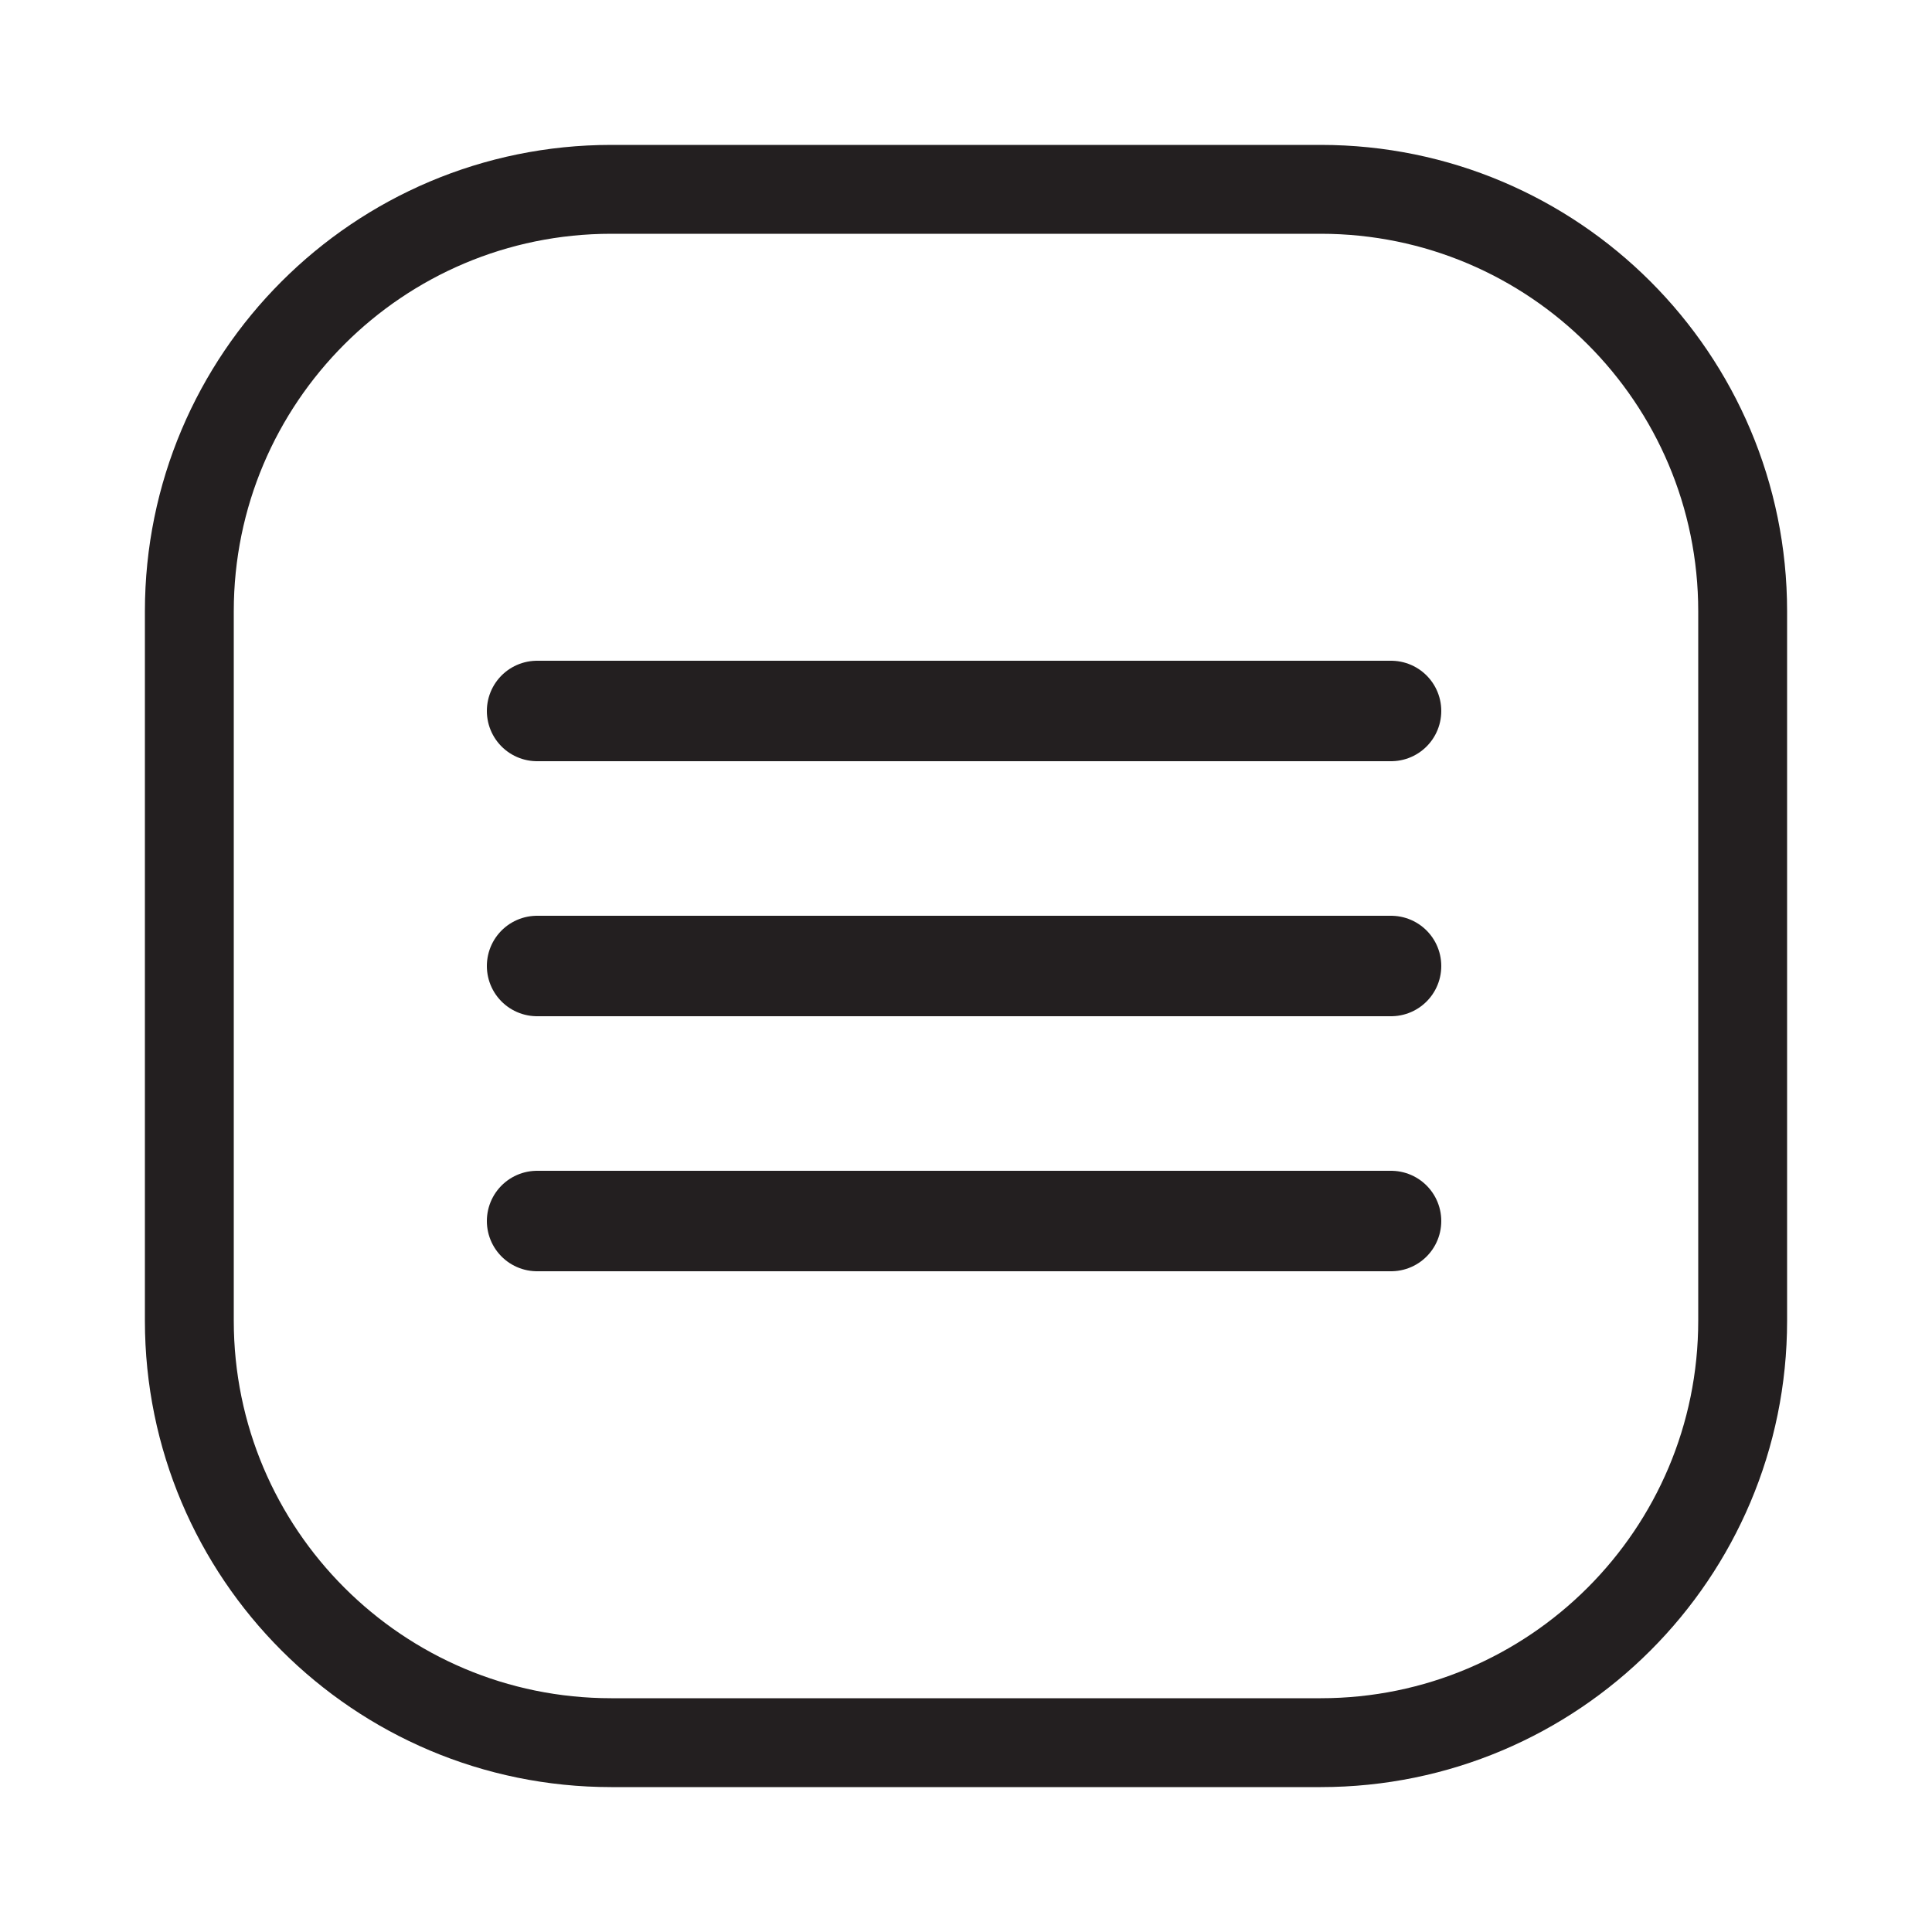
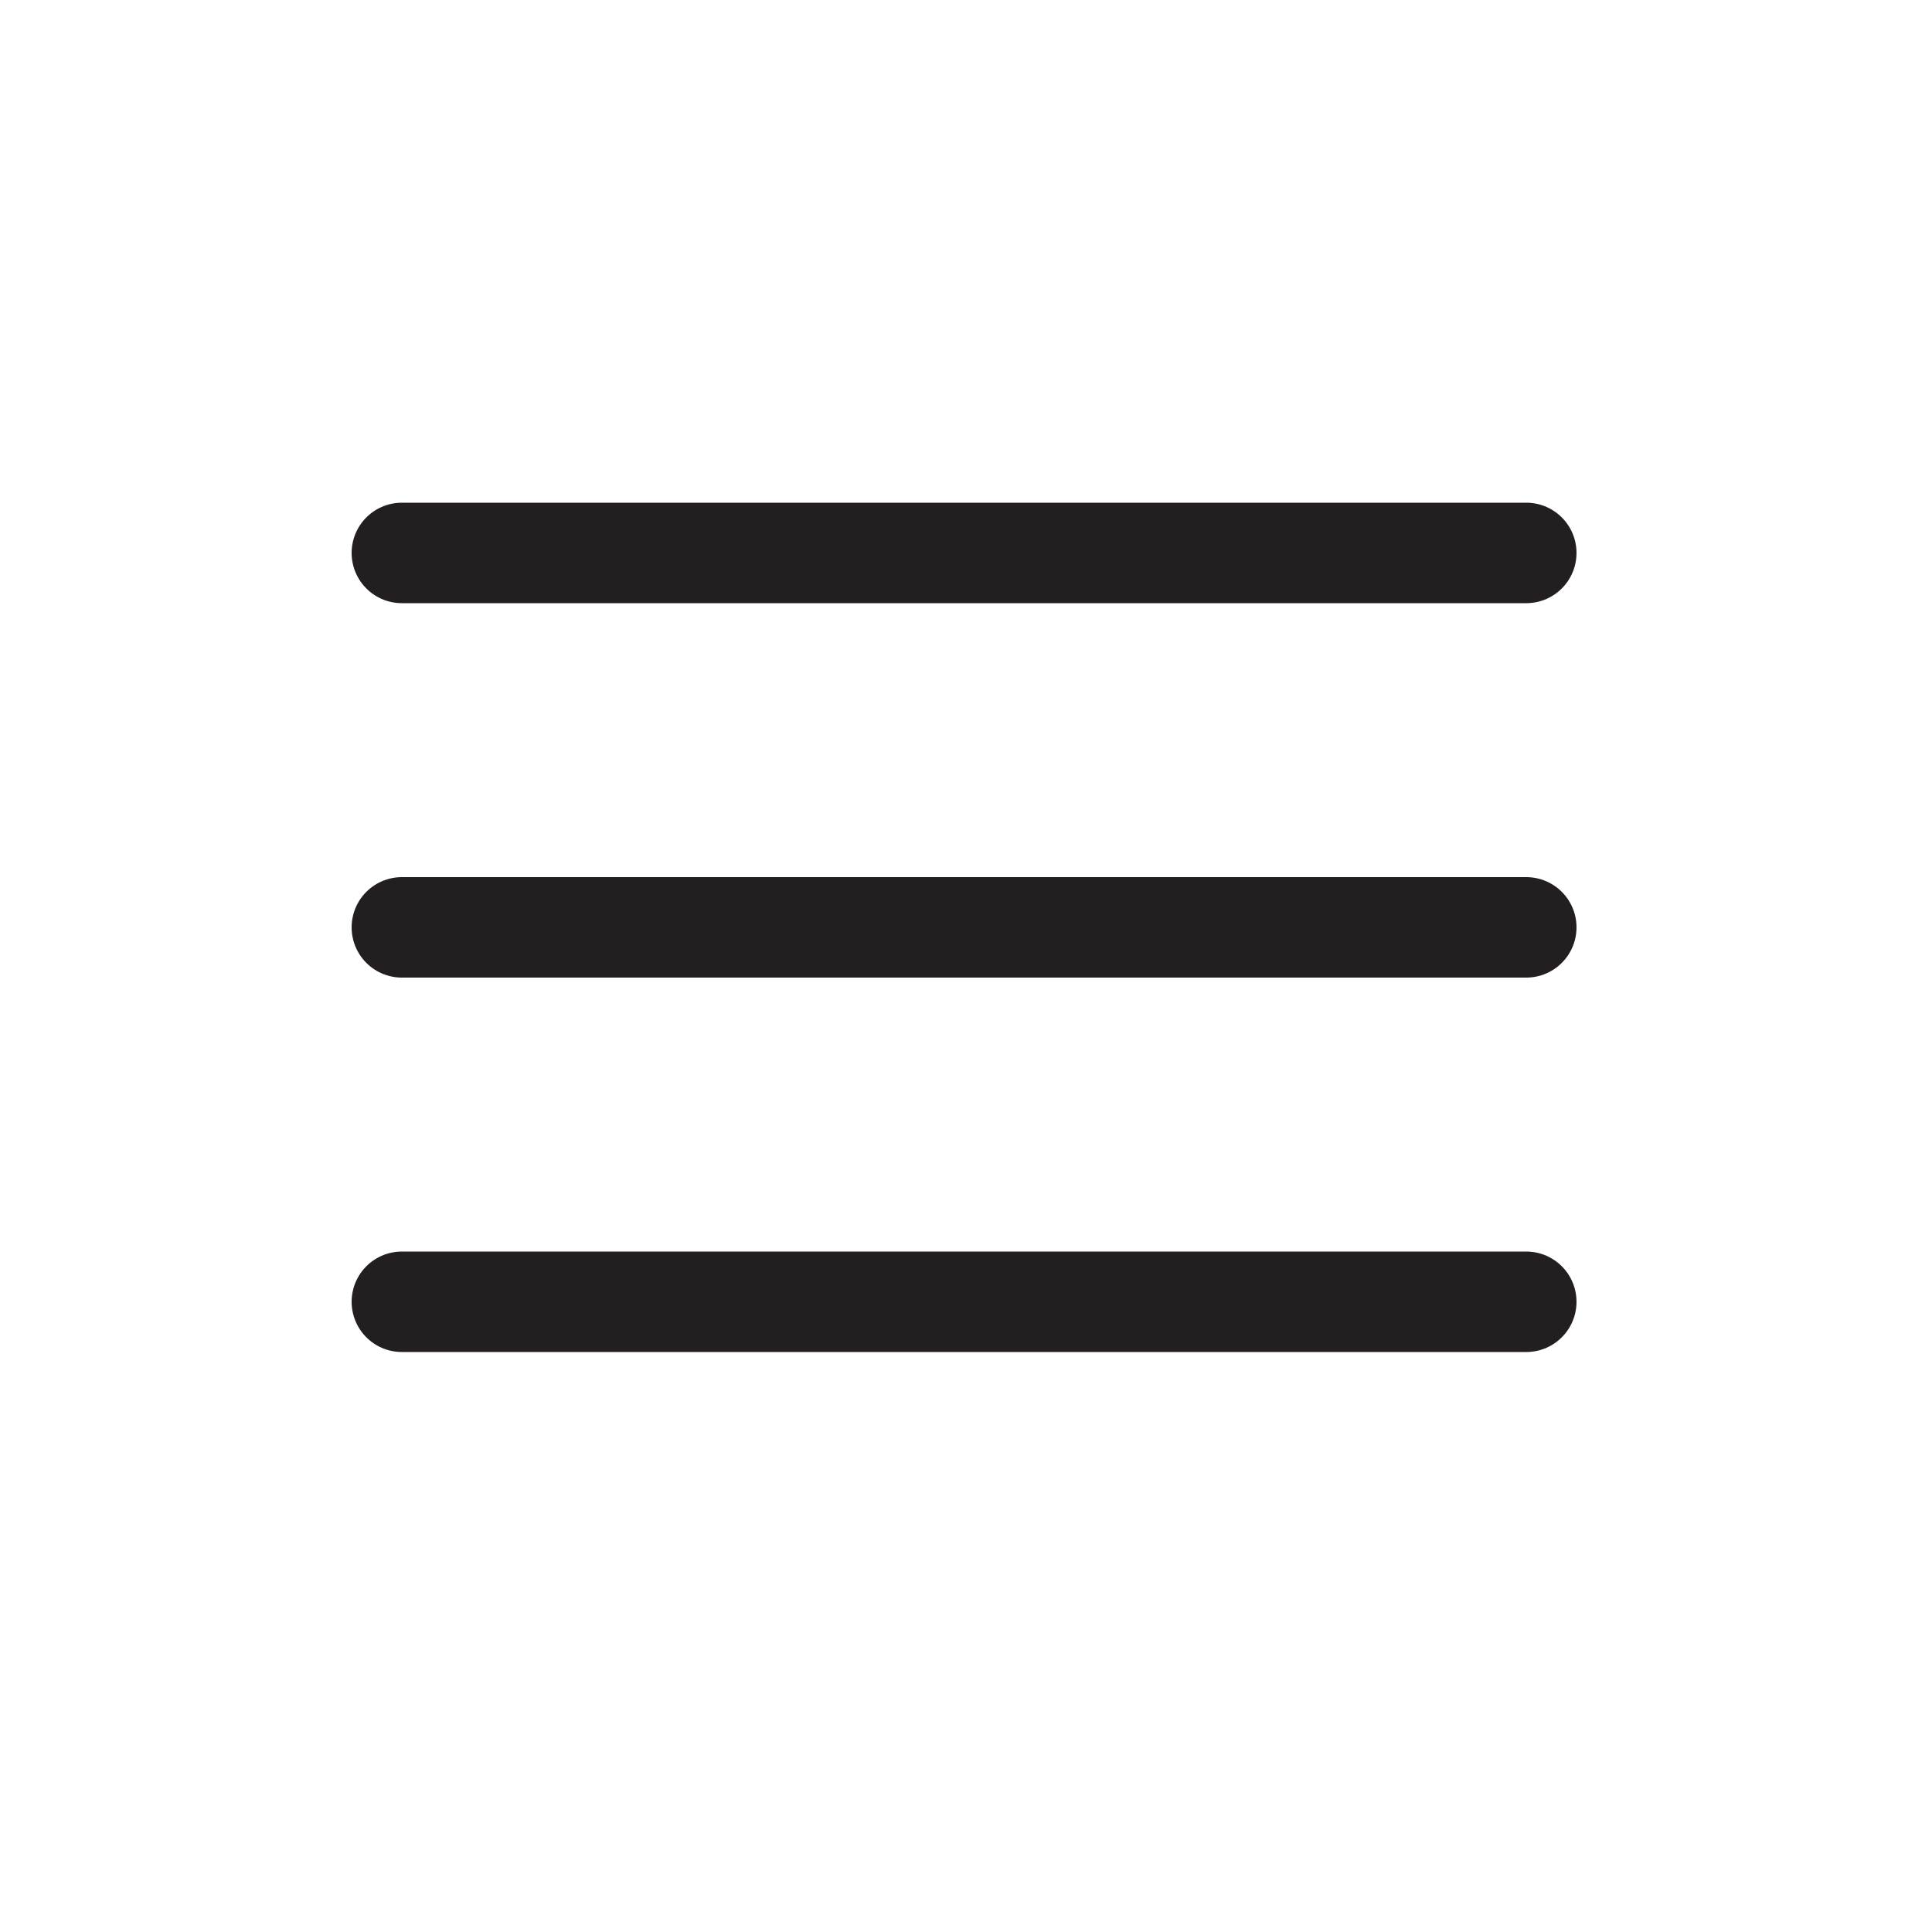
<svg xmlns="http://www.w3.org/2000/svg" version="1.1" id="Layer_1" x="0px" y="0px" viewBox="0 0 500 500" style="enable-background:new 0 0 500 500;" xml:space="preserve">
  <style type="text/css">
	.st0{fill:none;stroke:#231F20;stroke-width:26;stroke-linecap:round;stroke-miterlimit:10;}
- 	.st1{fill:none;stroke:#231F20;stroke-width:23;stroke-linecap:round;stroke-miterlimit:10;}
</style>
-   <line class="st0" x1="139" y1="184" x2="360" y2="184" />
-   <line class="st0" x1="139" y1="250" x2="360" y2="250" />
-   <line class="st0" x1="139" y1="316" x2="360" y2="316" />
-   <path class="st1" d="M341.8,451H158.2C97.9,451,49,402.1,49,341.8V158.2C49,97.9,97.9,49,158.2,49h183.6  C402.1,49,451,97.9,451,158.2v183.6C451,402.1,402.1,451,341.8,451z" />
+   <line class="st0" x1="104" y1="143.1" x2="395" y2="143.1" />
+   <line class="st0" x1="104" y1="240" x2="395" y2="240" />
+   <line class="st0" x1="104" y1="336.9" x2="395" y2="336.9" />
</svg>
